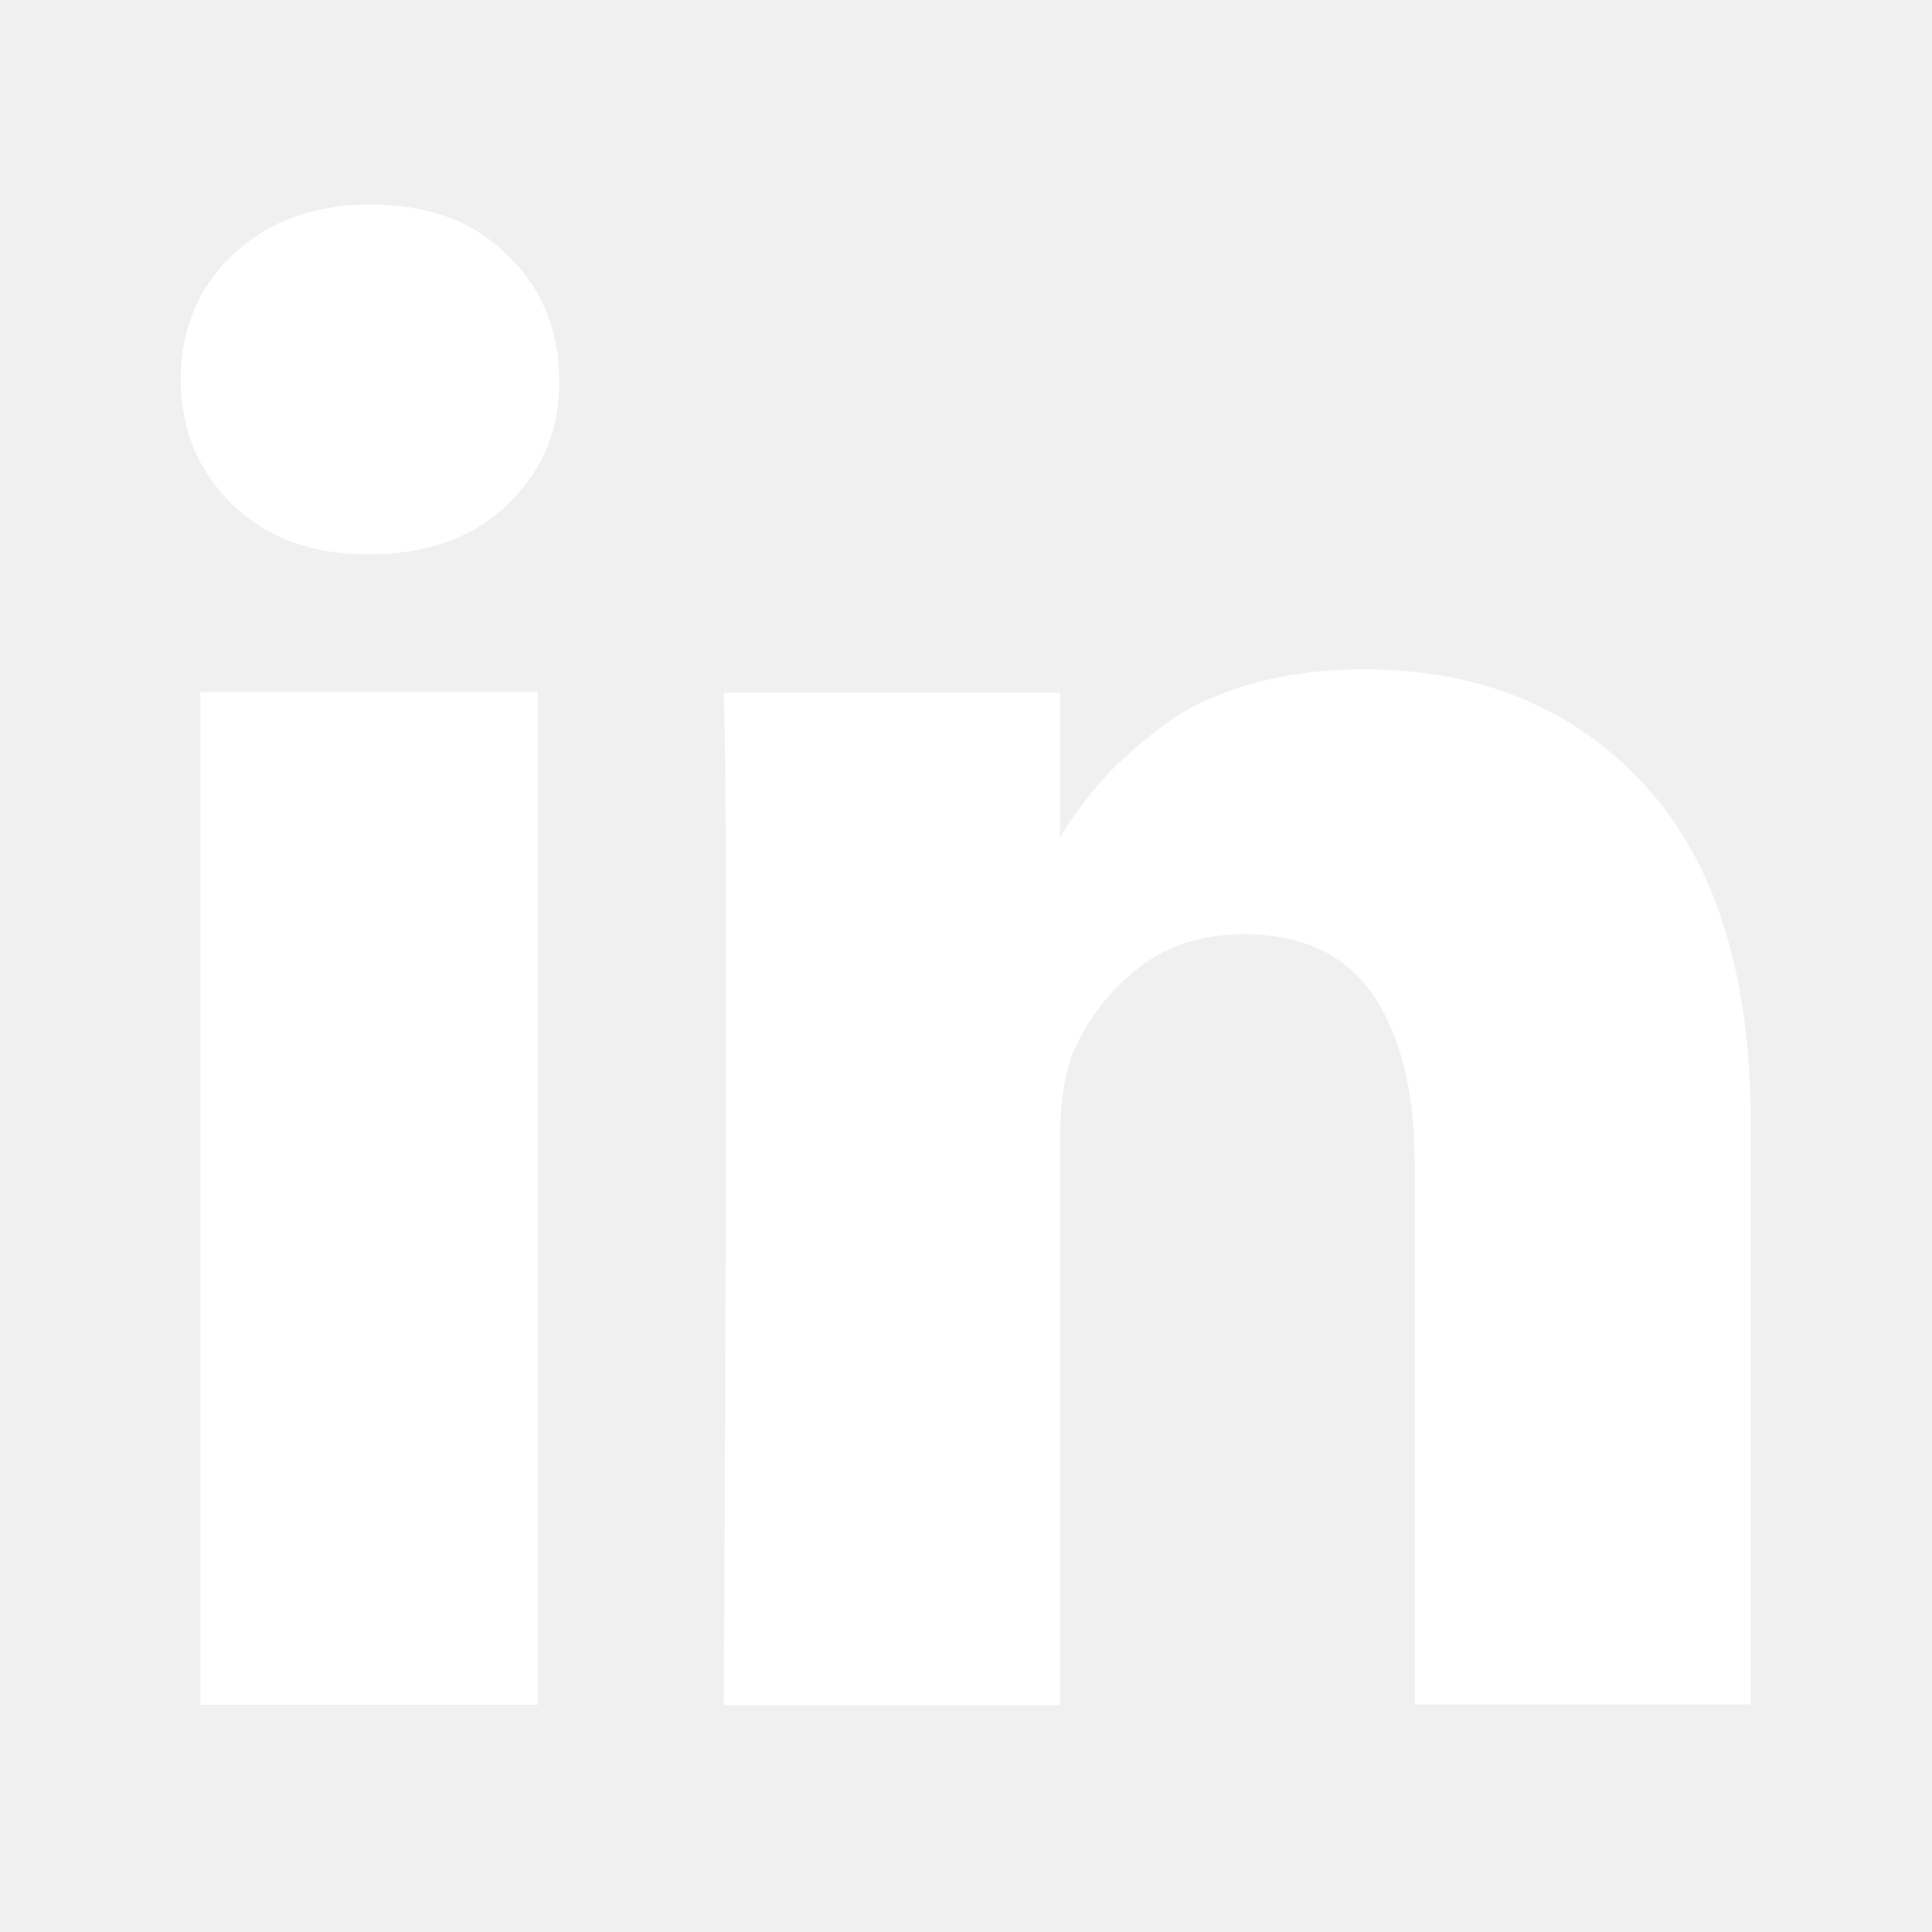
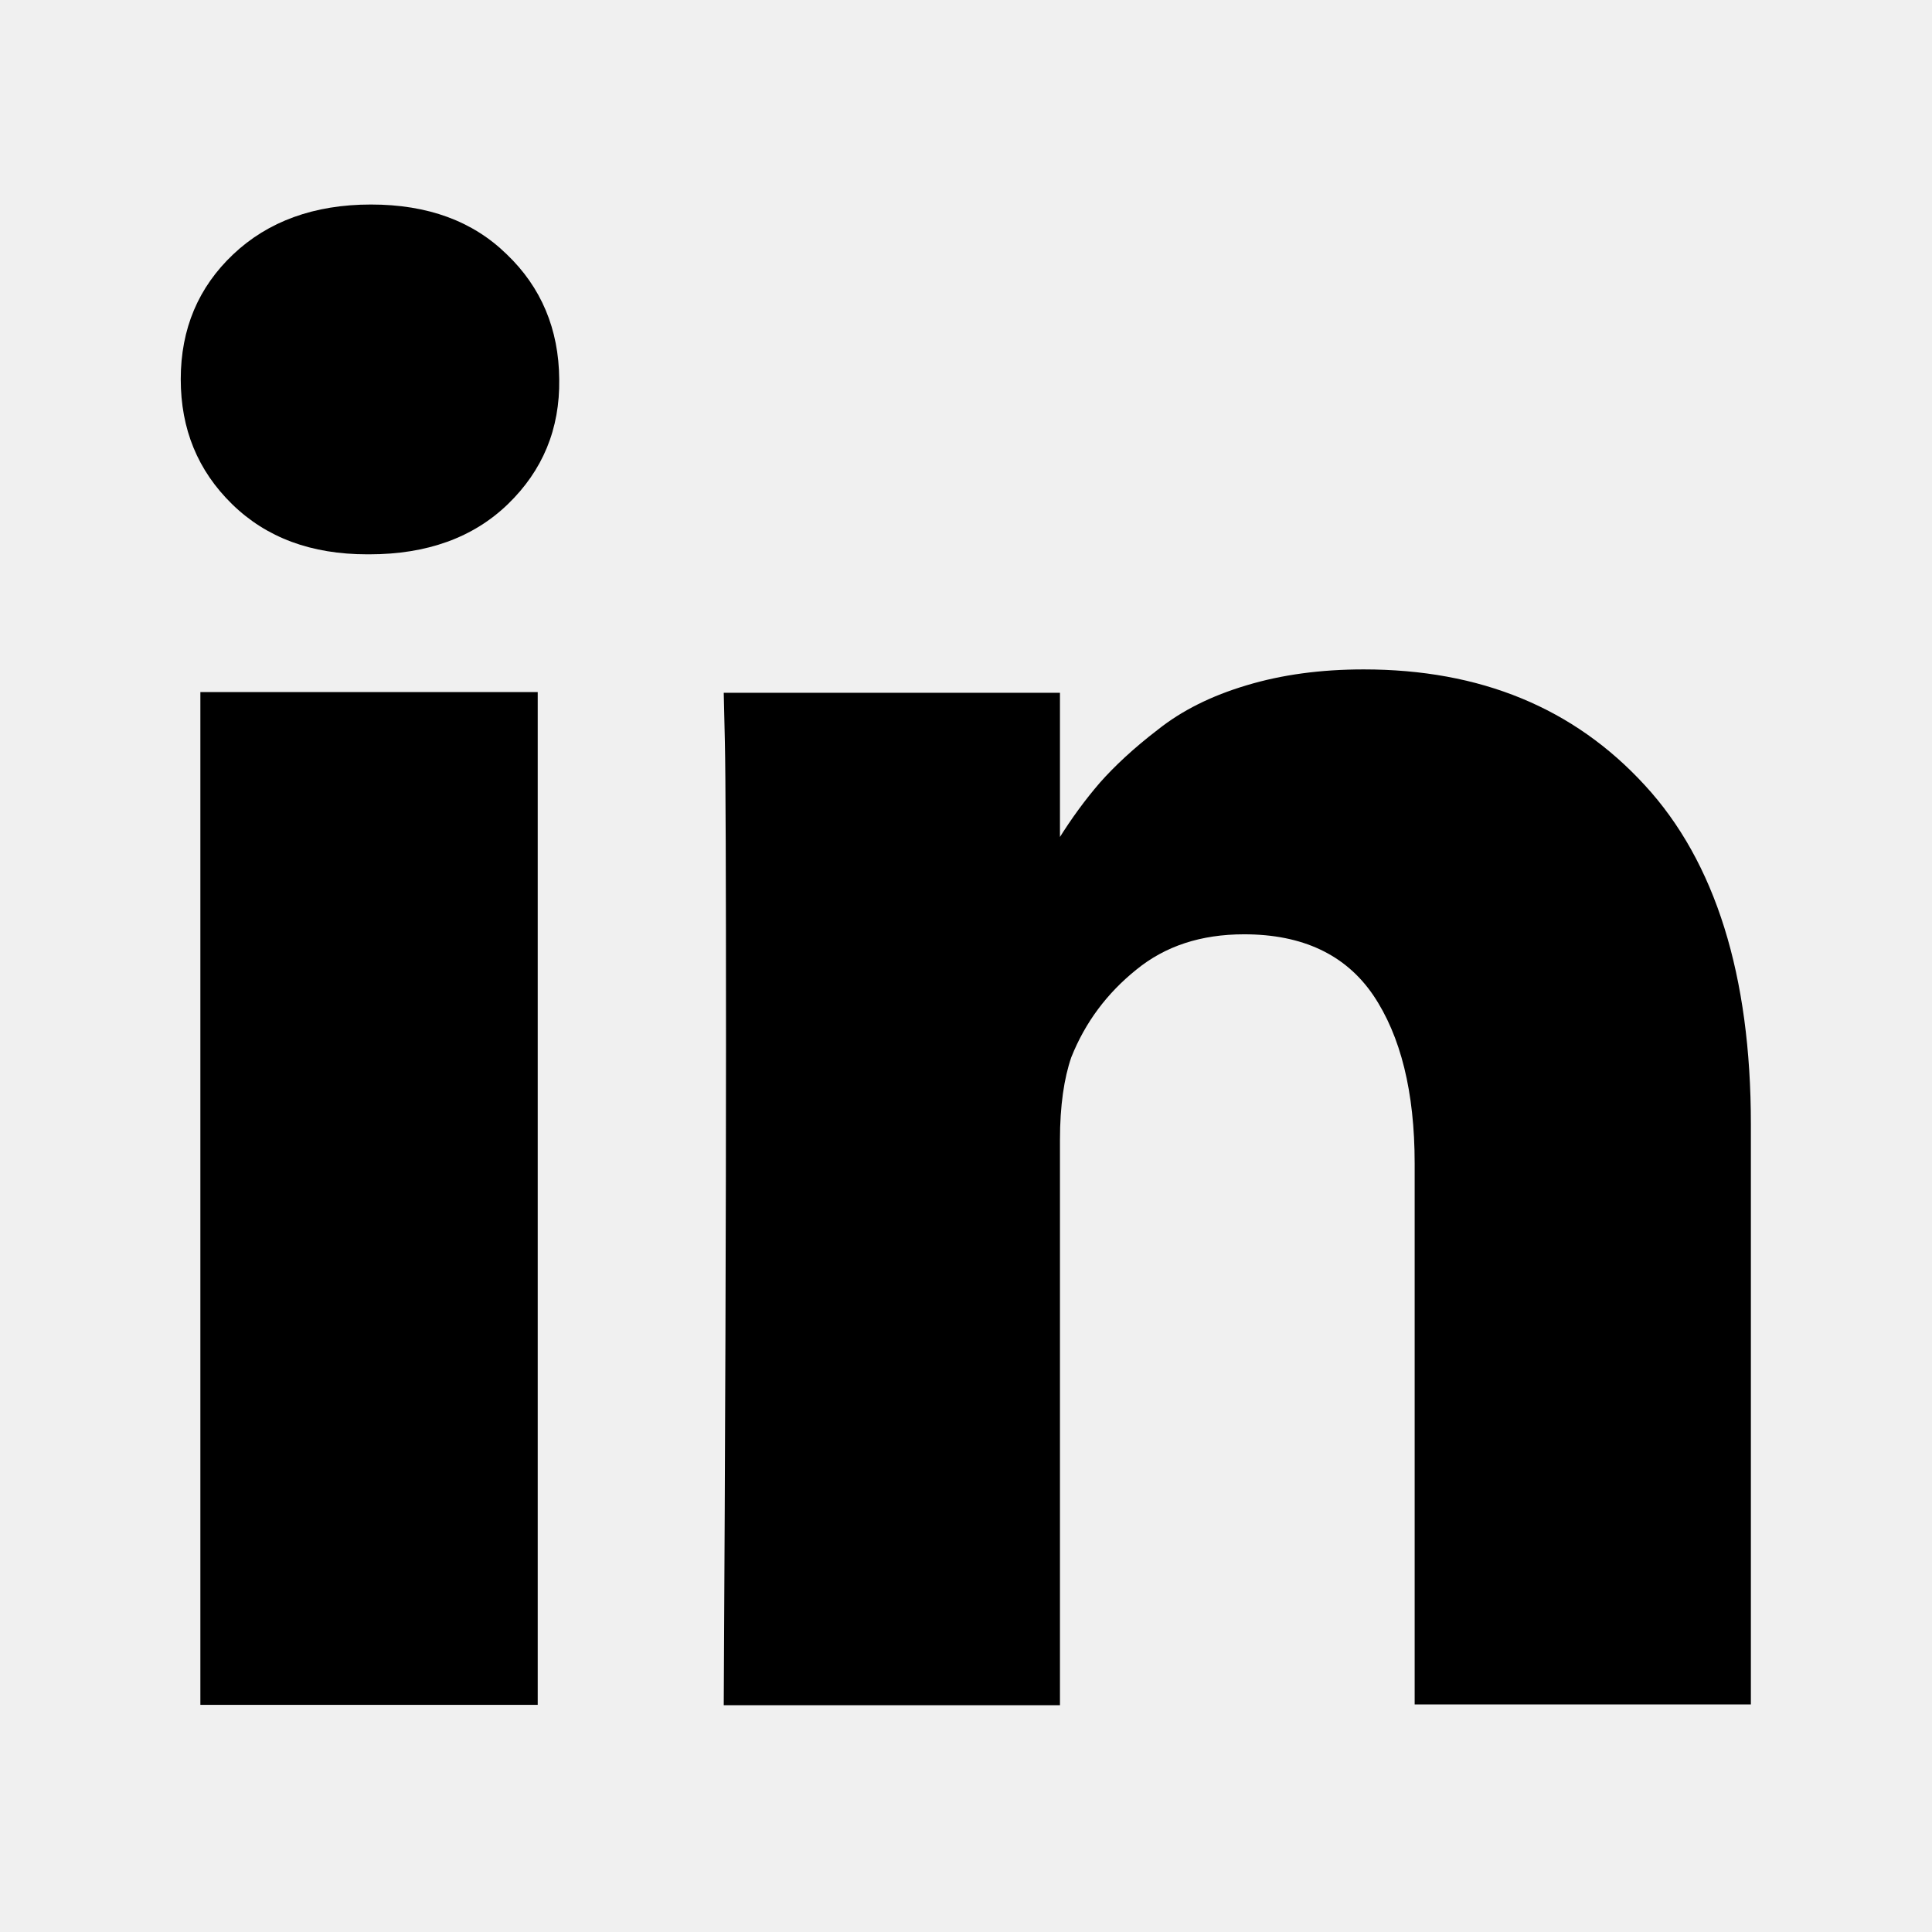
<svg xmlns="http://www.w3.org/2000/svg" version="1.1" id="Layer_1" x="0px" y="0px" width="512px" height="512px" viewBox="0 0 512 512" style="enable-background:new 0 0 512 512;" xml:space="preserve">
-   <path fill="#ffffff" d="M142.5,183.4v268.4H53.1V183.4H142.5z M148.2,100.5c0.2,13.2-4.4,24.2-13.6,33.1s-21.5,13.3-36.7,13.3h-0.6  c-14.8,0-26.7-4.4-35.8-13.3s-13.6-19.9-13.6-33.1c0-13.4,4.7-24.4,13.9-33.1s21.4-13.2,36.5-13.2s27,4.4,36,13.2  C143.4,76.1,148.1,87.2,148.2,100.5z M464,297.9v153.8h-89.1V308.3c0-18.9-3.7-33.8-11-44.6c-7.3-10.7-18.7-16.1-34.2-16.1  c-11.4,0-20.9,3.1-28.6,9.4c-7.7,6.2-13.5,13.9-17.2,23.2c-1.9,5.5-3,12.8-3,21.9v149.8h-89.1c0.4-72,0.6-130.4,0.6-175.2  s-0.1-71.5-0.3-80.1l-0.3-13h89.1v39h-0.5c3.6-5.8,7.3-10.8,11.1-15.2c3.8-4.3,8.9-9.1,15.3-14c6.4-5.1,14.2-9,23.6-11.8  c9.3-2.8,19.6-4.2,31-4.2c30.9,0,55.7,10.2,74.5,30.7C454.6,228.4,464,258.5,464,297.9z" />
+   <path d="M142.5,183.4v268.4H53.1V183.4H142.5z M148.2,100.5c0.2,13.2-4.4,24.2-13.6,33.1s-21.5,13.3-36.7,13.3h-0.6  c-14.8,0-26.7-4.4-35.8-13.3s-13.6-19.9-13.6-33.1c0-13.4,4.7-24.4,13.9-33.1s21.4-13.2,36.5-13.2s27,4.4,36,13.2  C143.4,76.1,148.1,87.2,148.2,100.5z M464,297.9v153.8h-89.1V308.3c0-18.9-3.7-33.8-11-44.6c-7.3-10.7-18.7-16.1-34.2-16.1  c-11.4,0-20.9,3.1-28.6,9.4c-7.7,6.2-13.5,13.9-17.2,23.2c-1.9,5.5-3,12.8-3,21.9v149.8h-89.1c0.4-72,0.6-130.4,0.6-175.2  s-0.1-71.5-0.3-80.1l-0.3-13h89.1v39h-0.5c3.6-5.8,7.3-10.8,11.1-15.2c3.8-4.3,8.9-9.1,15.3-14c6.4-5.1,14.2-9,23.6-11.8  c9.3-2.8,19.6-4.2,31-4.2c30.9,0,55.7,10.2,74.5,30.7C454.6,228.4,464,258.5,464,297.9z" />
</svg>
